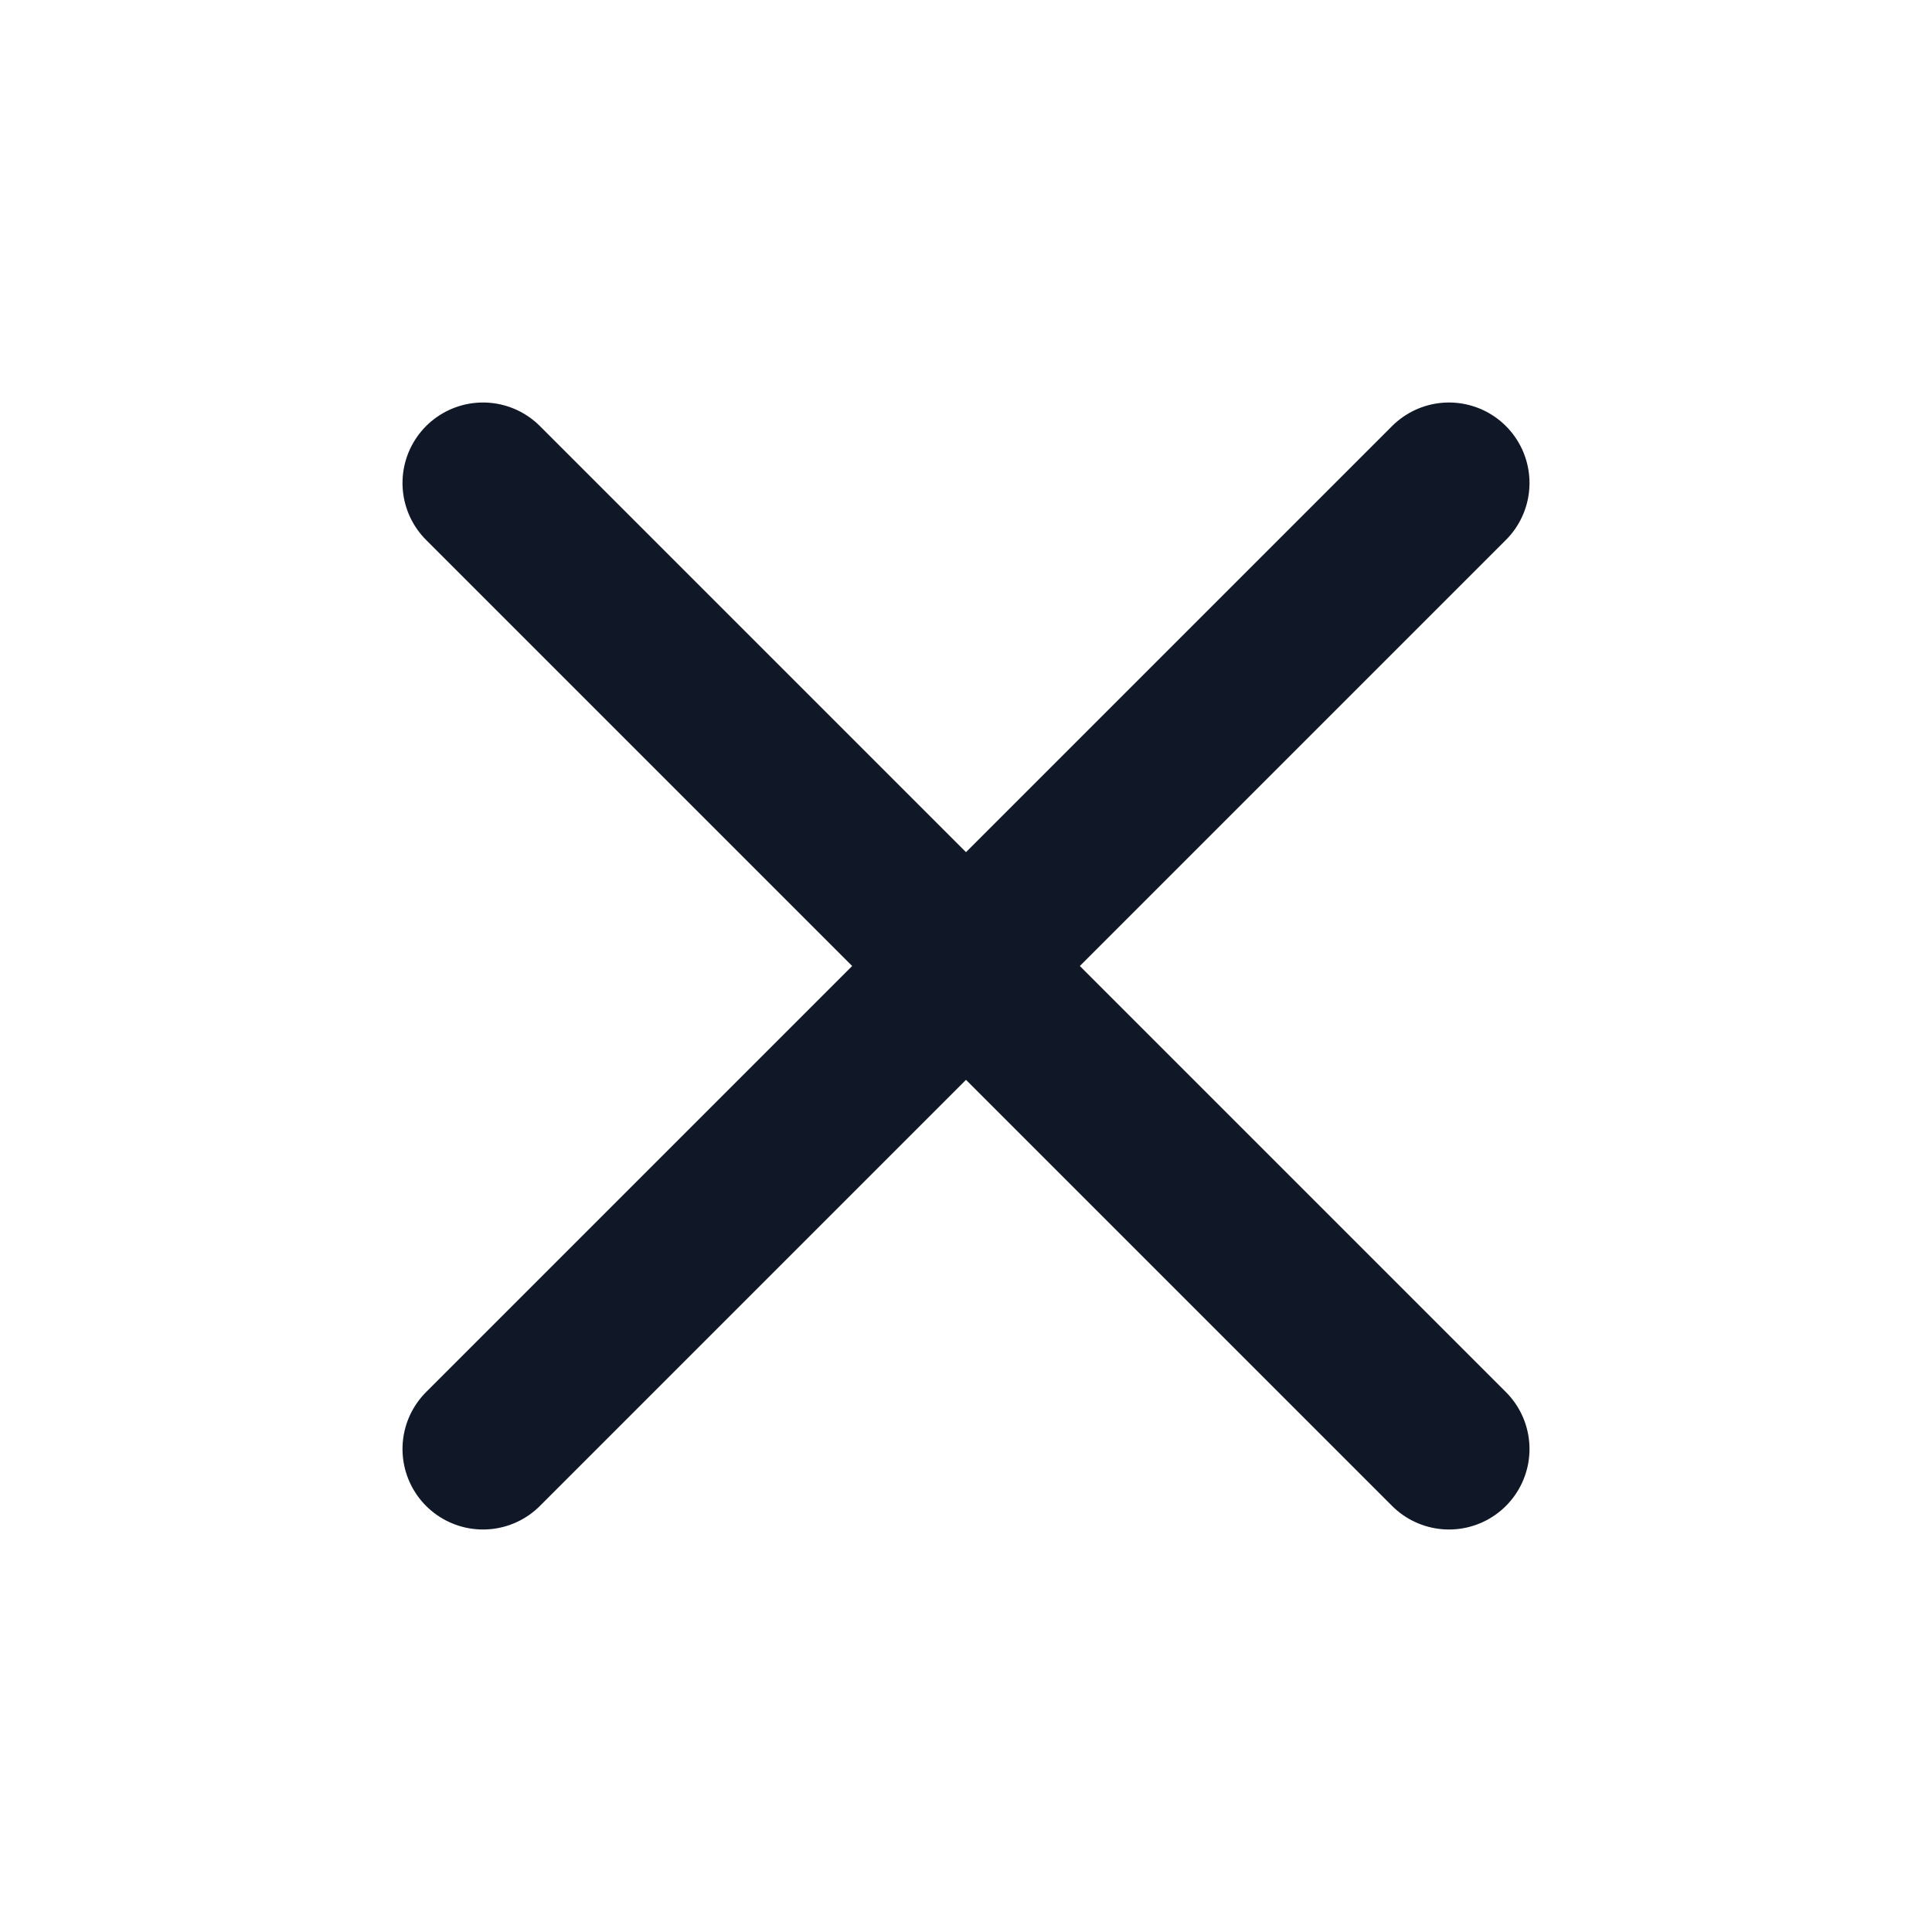
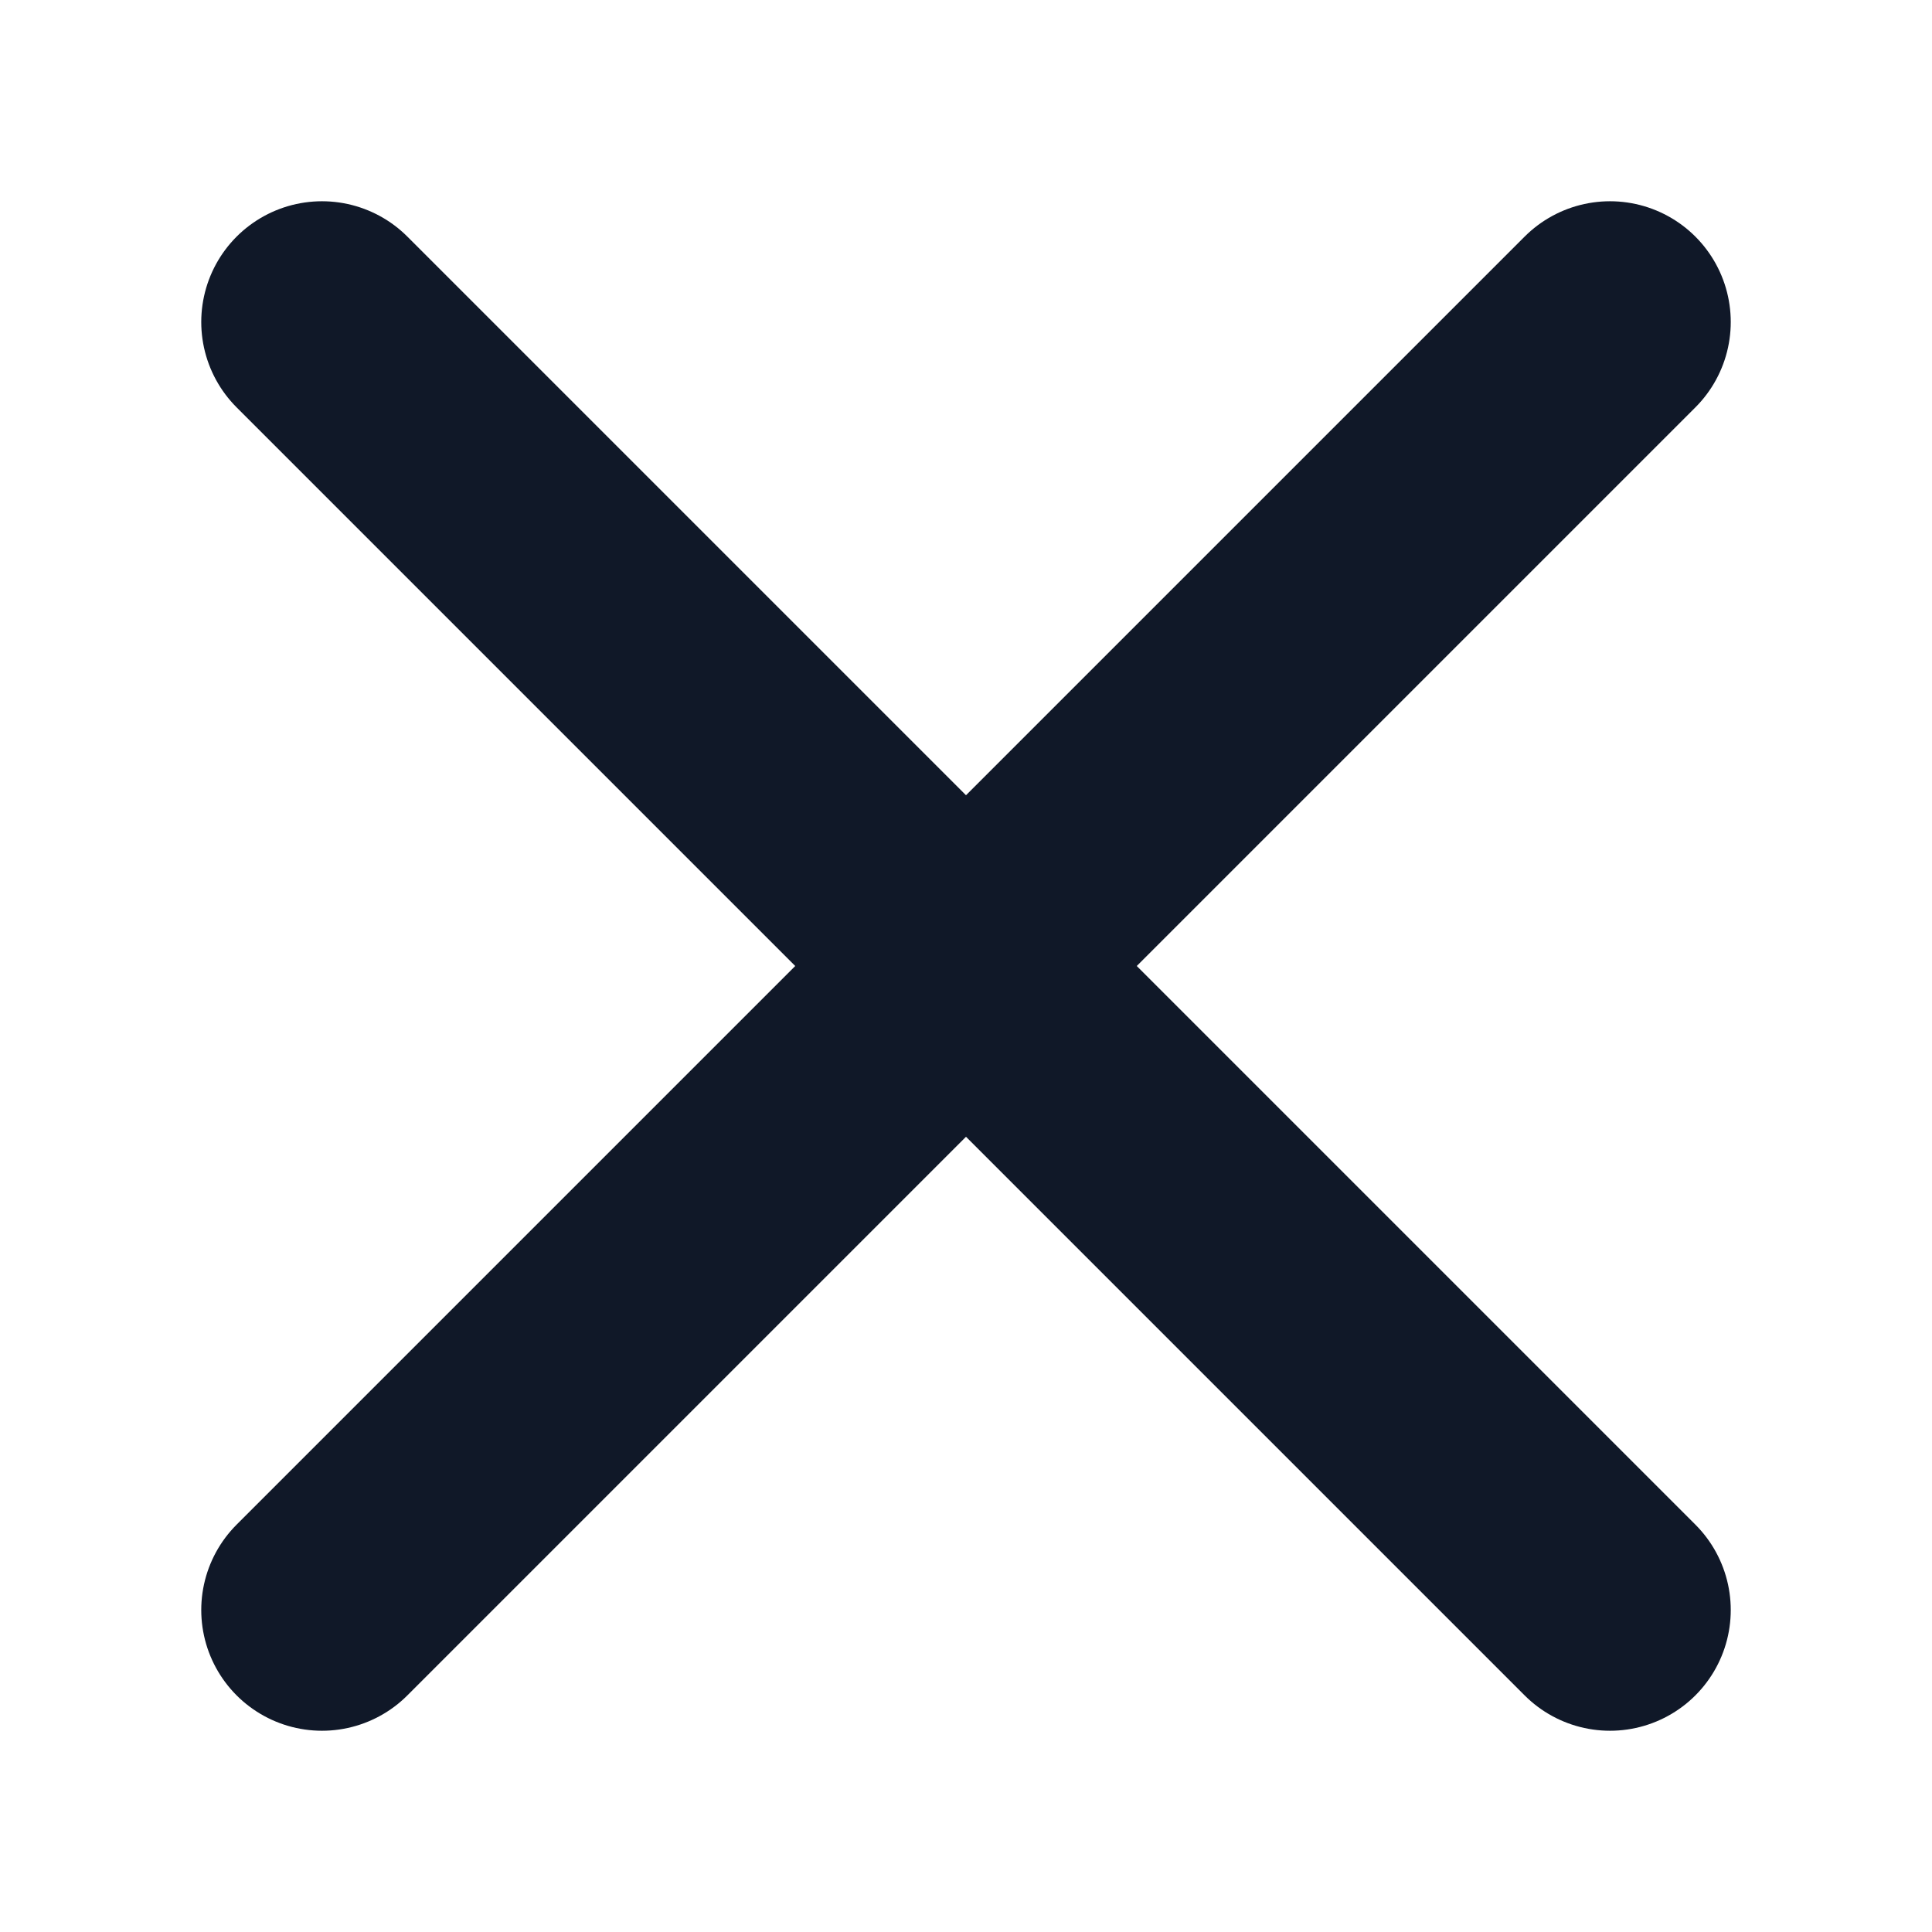
<svg xmlns="http://www.w3.org/2000/svg" width="24" height="24" viewBox="0 0 24 24" fill="none">
-   <path d="M18 6L6 18M6 6L18 18" stroke="#101828" stroke-width="2" stroke-linecap="round" stroke-linejoin="round" />
+   <path d="M20 4L4 20M4 4L20 20" stroke="#101828" stroke-width="3" stroke-linecap="round" stroke-linejoin="round" />
</svg>
